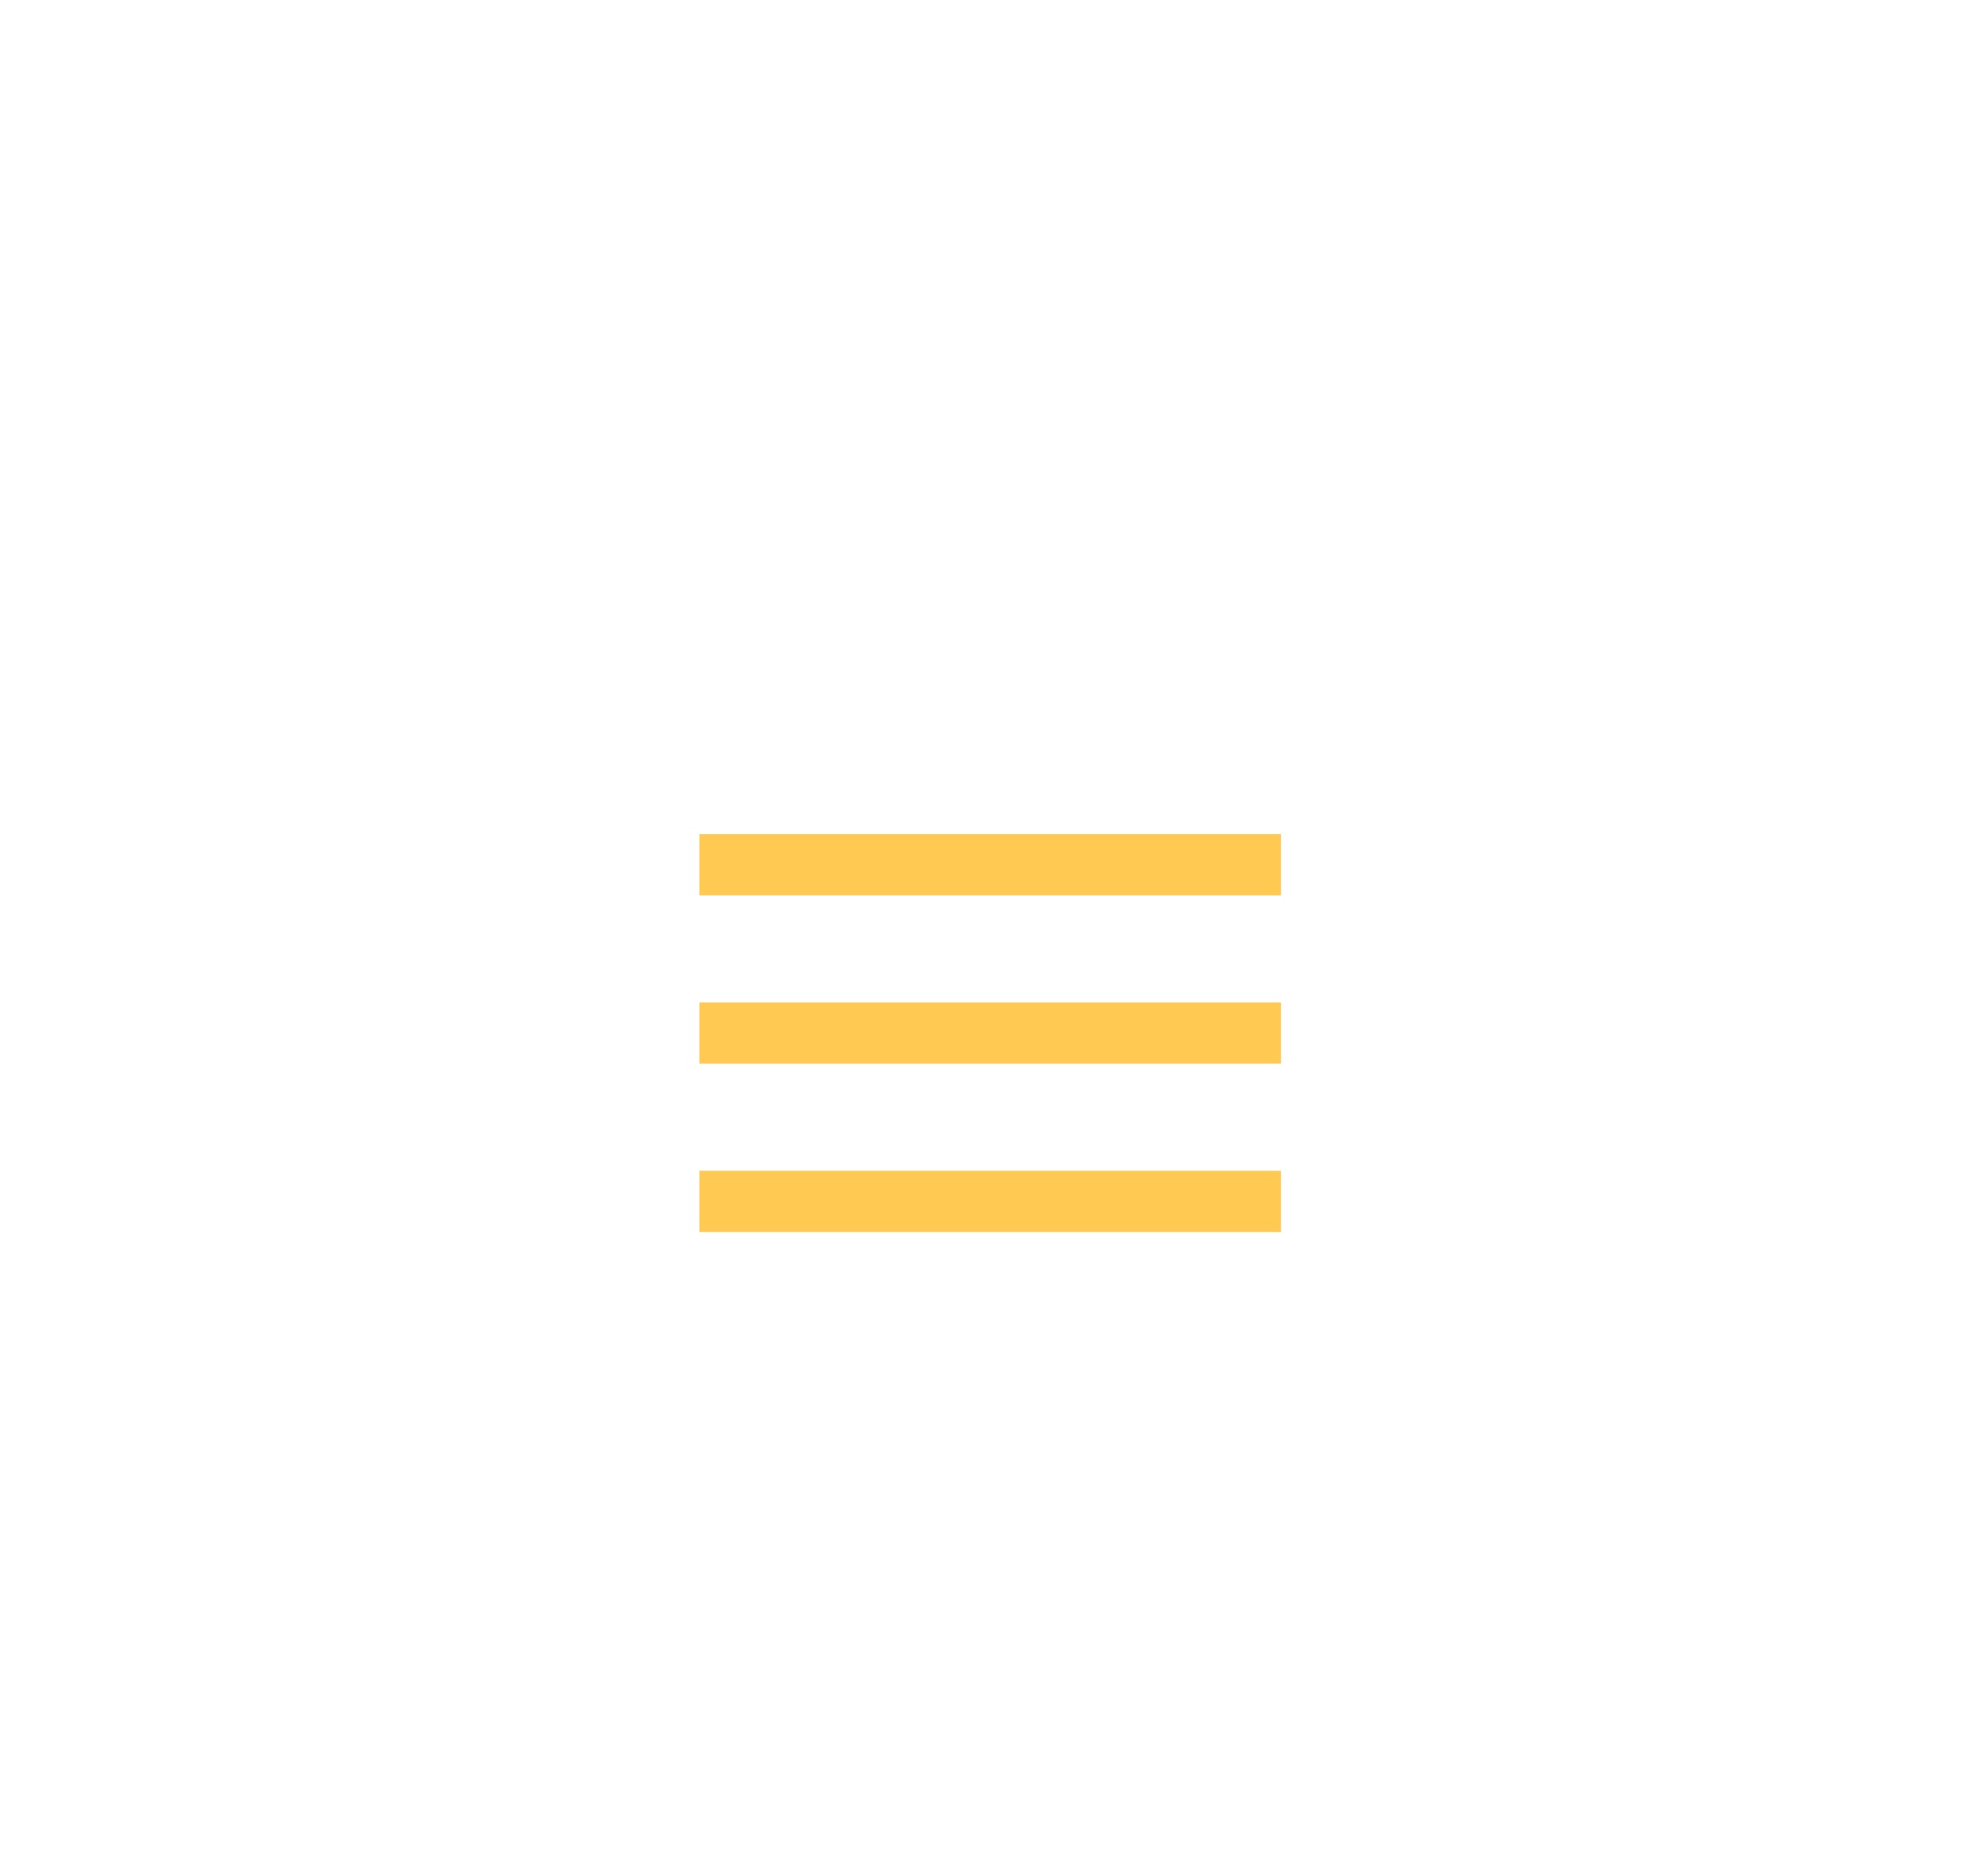
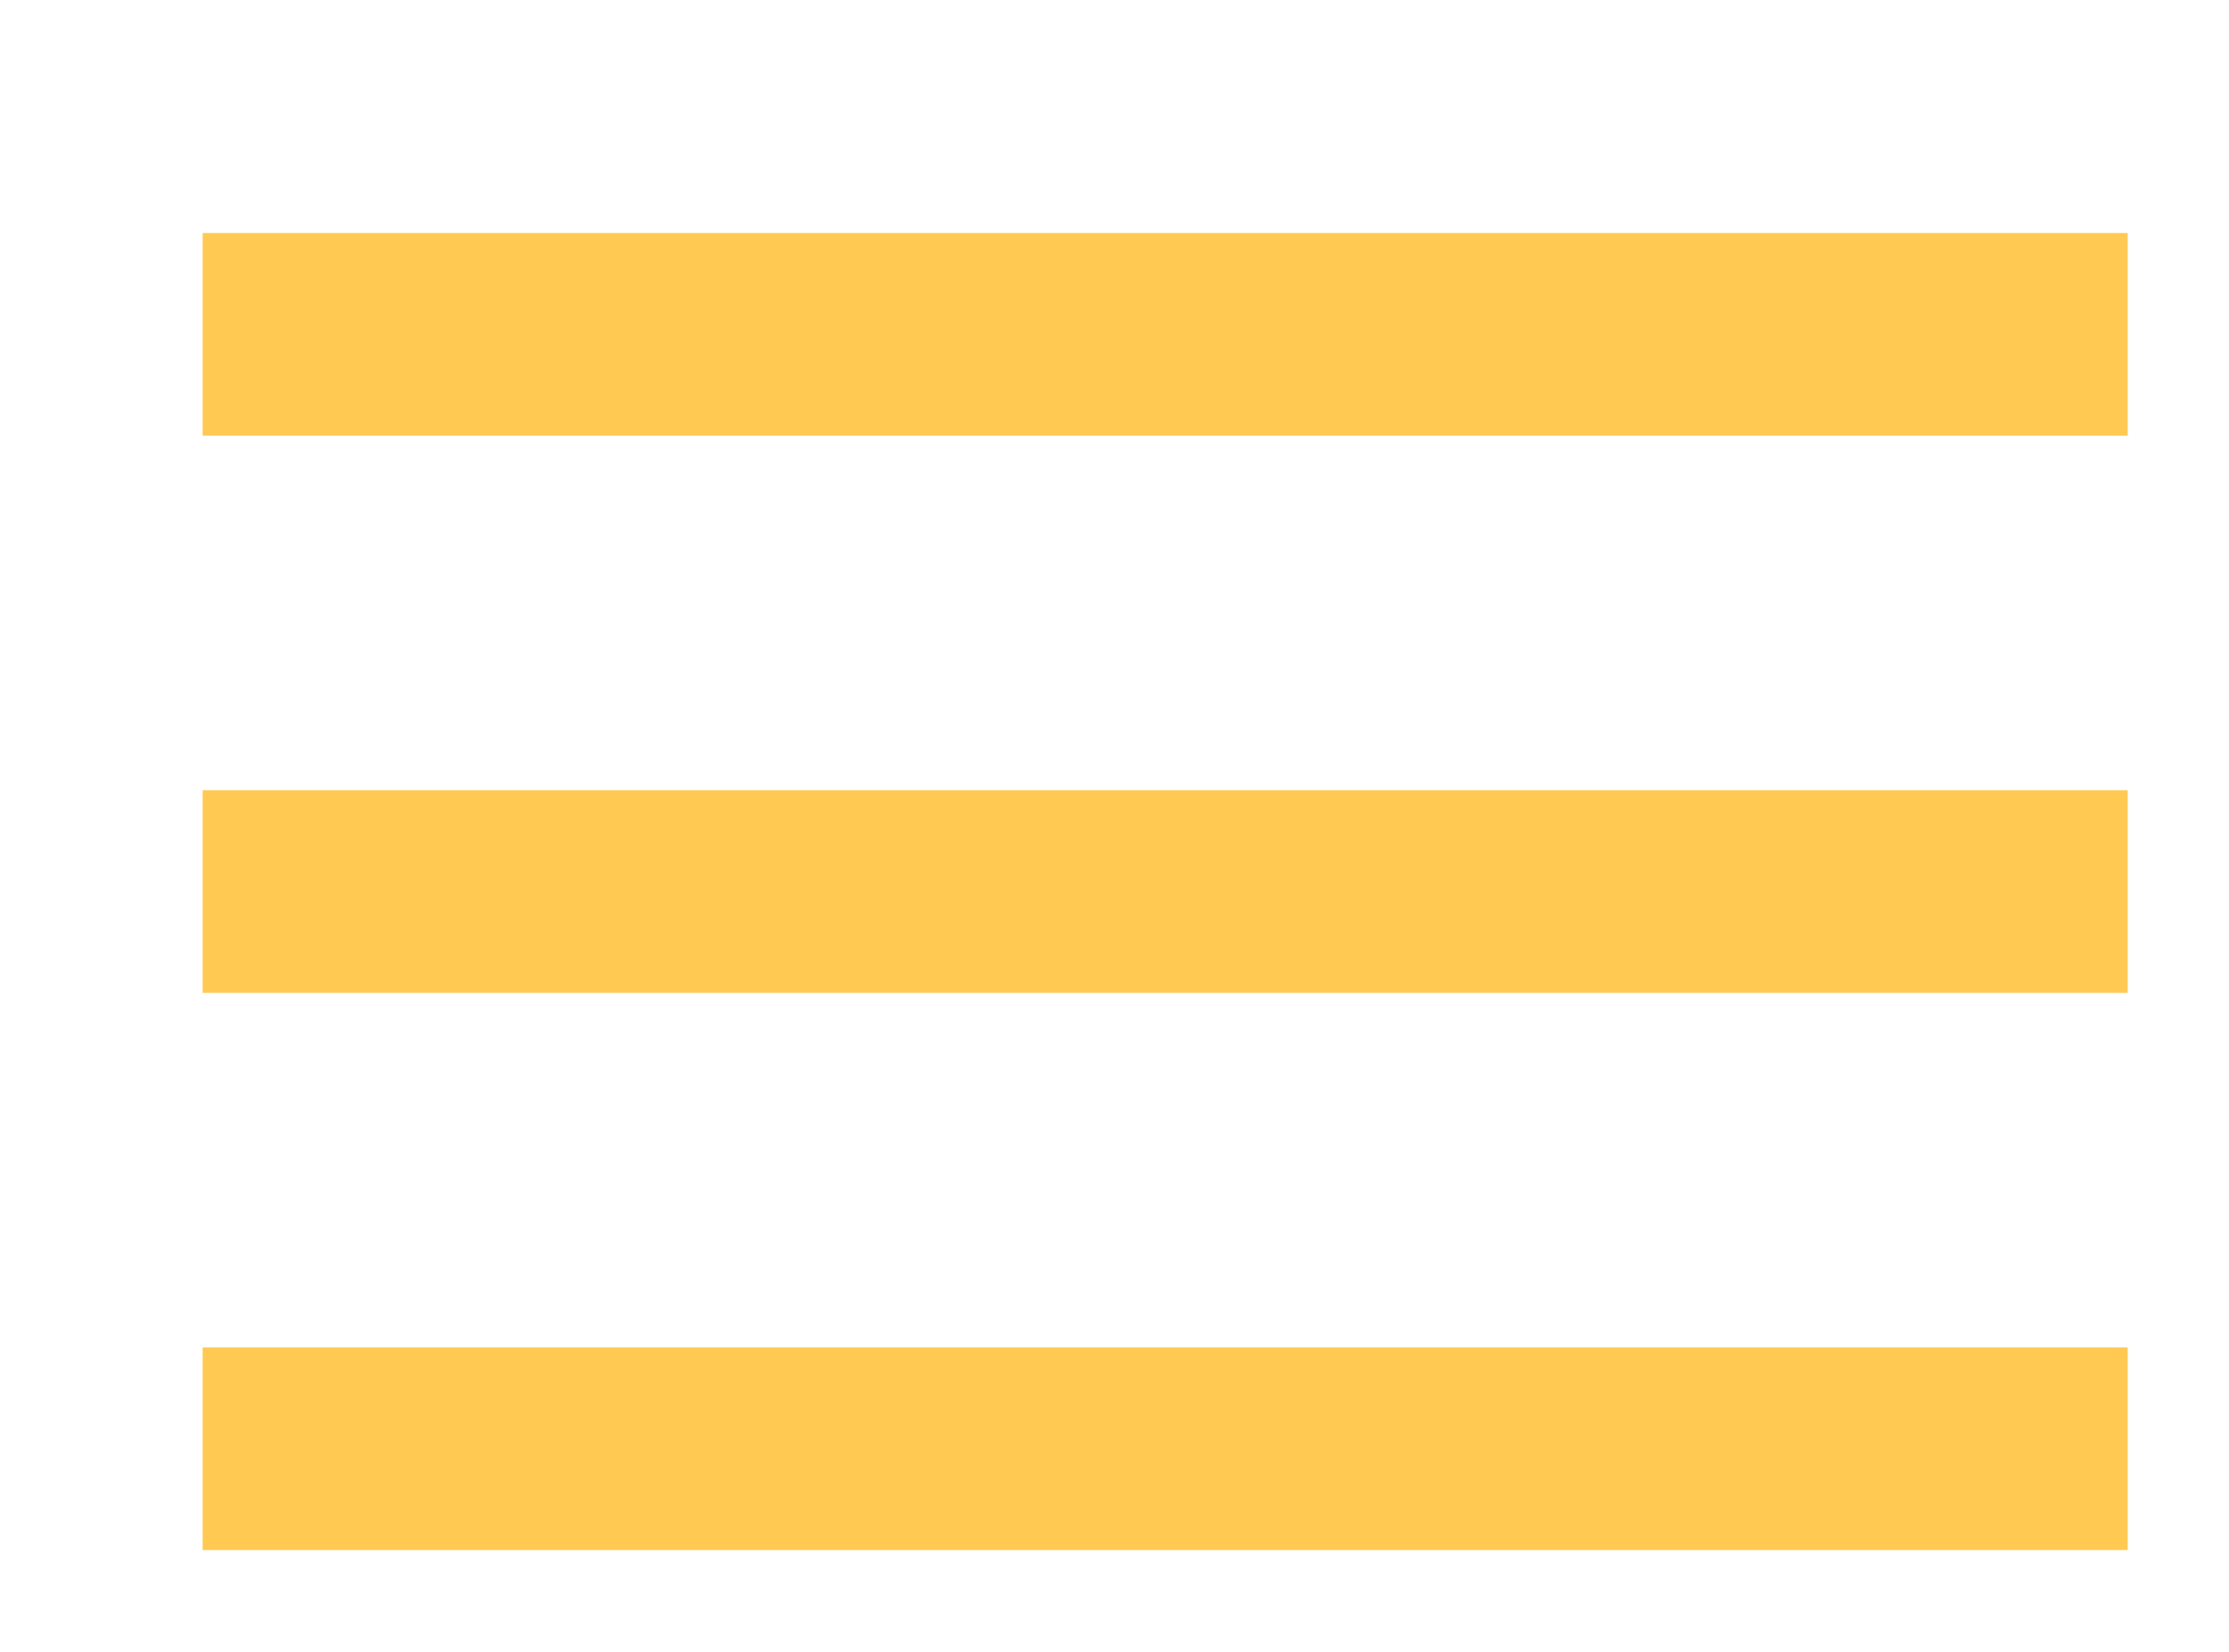
- <svg xmlns="http://www.w3.org/2000/svg" version="1.1" id="Layer_1" x="0px" y="0px" viewBox="0 0 129.9 121.5" enable-background="new 0 0 129.9 121.5" xml:space="preserve">
+ <svg xmlns="http://www.w3.org/2000/svg" version="1.1" id="Layer_1" x="0px" y="0px" viewBox="0 0 44 32.6" enable-background="new 0 0 44 32.6" xml:space="preserve">
  <g>
-     <line fill="none" stroke="#FFC952" stroke-width="4" stroke-miterlimit="10" x1="45.7" y1="56.5" x2="83.7" y2="56.5" />
-     <line fill="none" stroke="#FFC952" stroke-width="4" stroke-miterlimit="10" x1="45.7" y1="67.5" x2="83.7" y2="67.5" />
-     <line fill="none" stroke="#FFC952" stroke-width="4" stroke-miterlimit="10" x1="45.7" y1="78.5" x2="83.7" y2="78.5" />
+     <line fill="none" stroke="#FFC952" stroke-width="4" stroke-miterlimit="10" x1="4" y1="6.6" x2="42" y2="6.6" />
+     <line fill="none" stroke="#FFC952" stroke-width="4" stroke-miterlimit="10" x1="4" y1="17.6" x2="42" y2="17.6" />
+     <line fill="none" stroke="#FFC952" stroke-width="4" stroke-miterlimit="10" x1="4" y1="28.6" x2="42" y2="28.6" />
  </g>
</svg>
